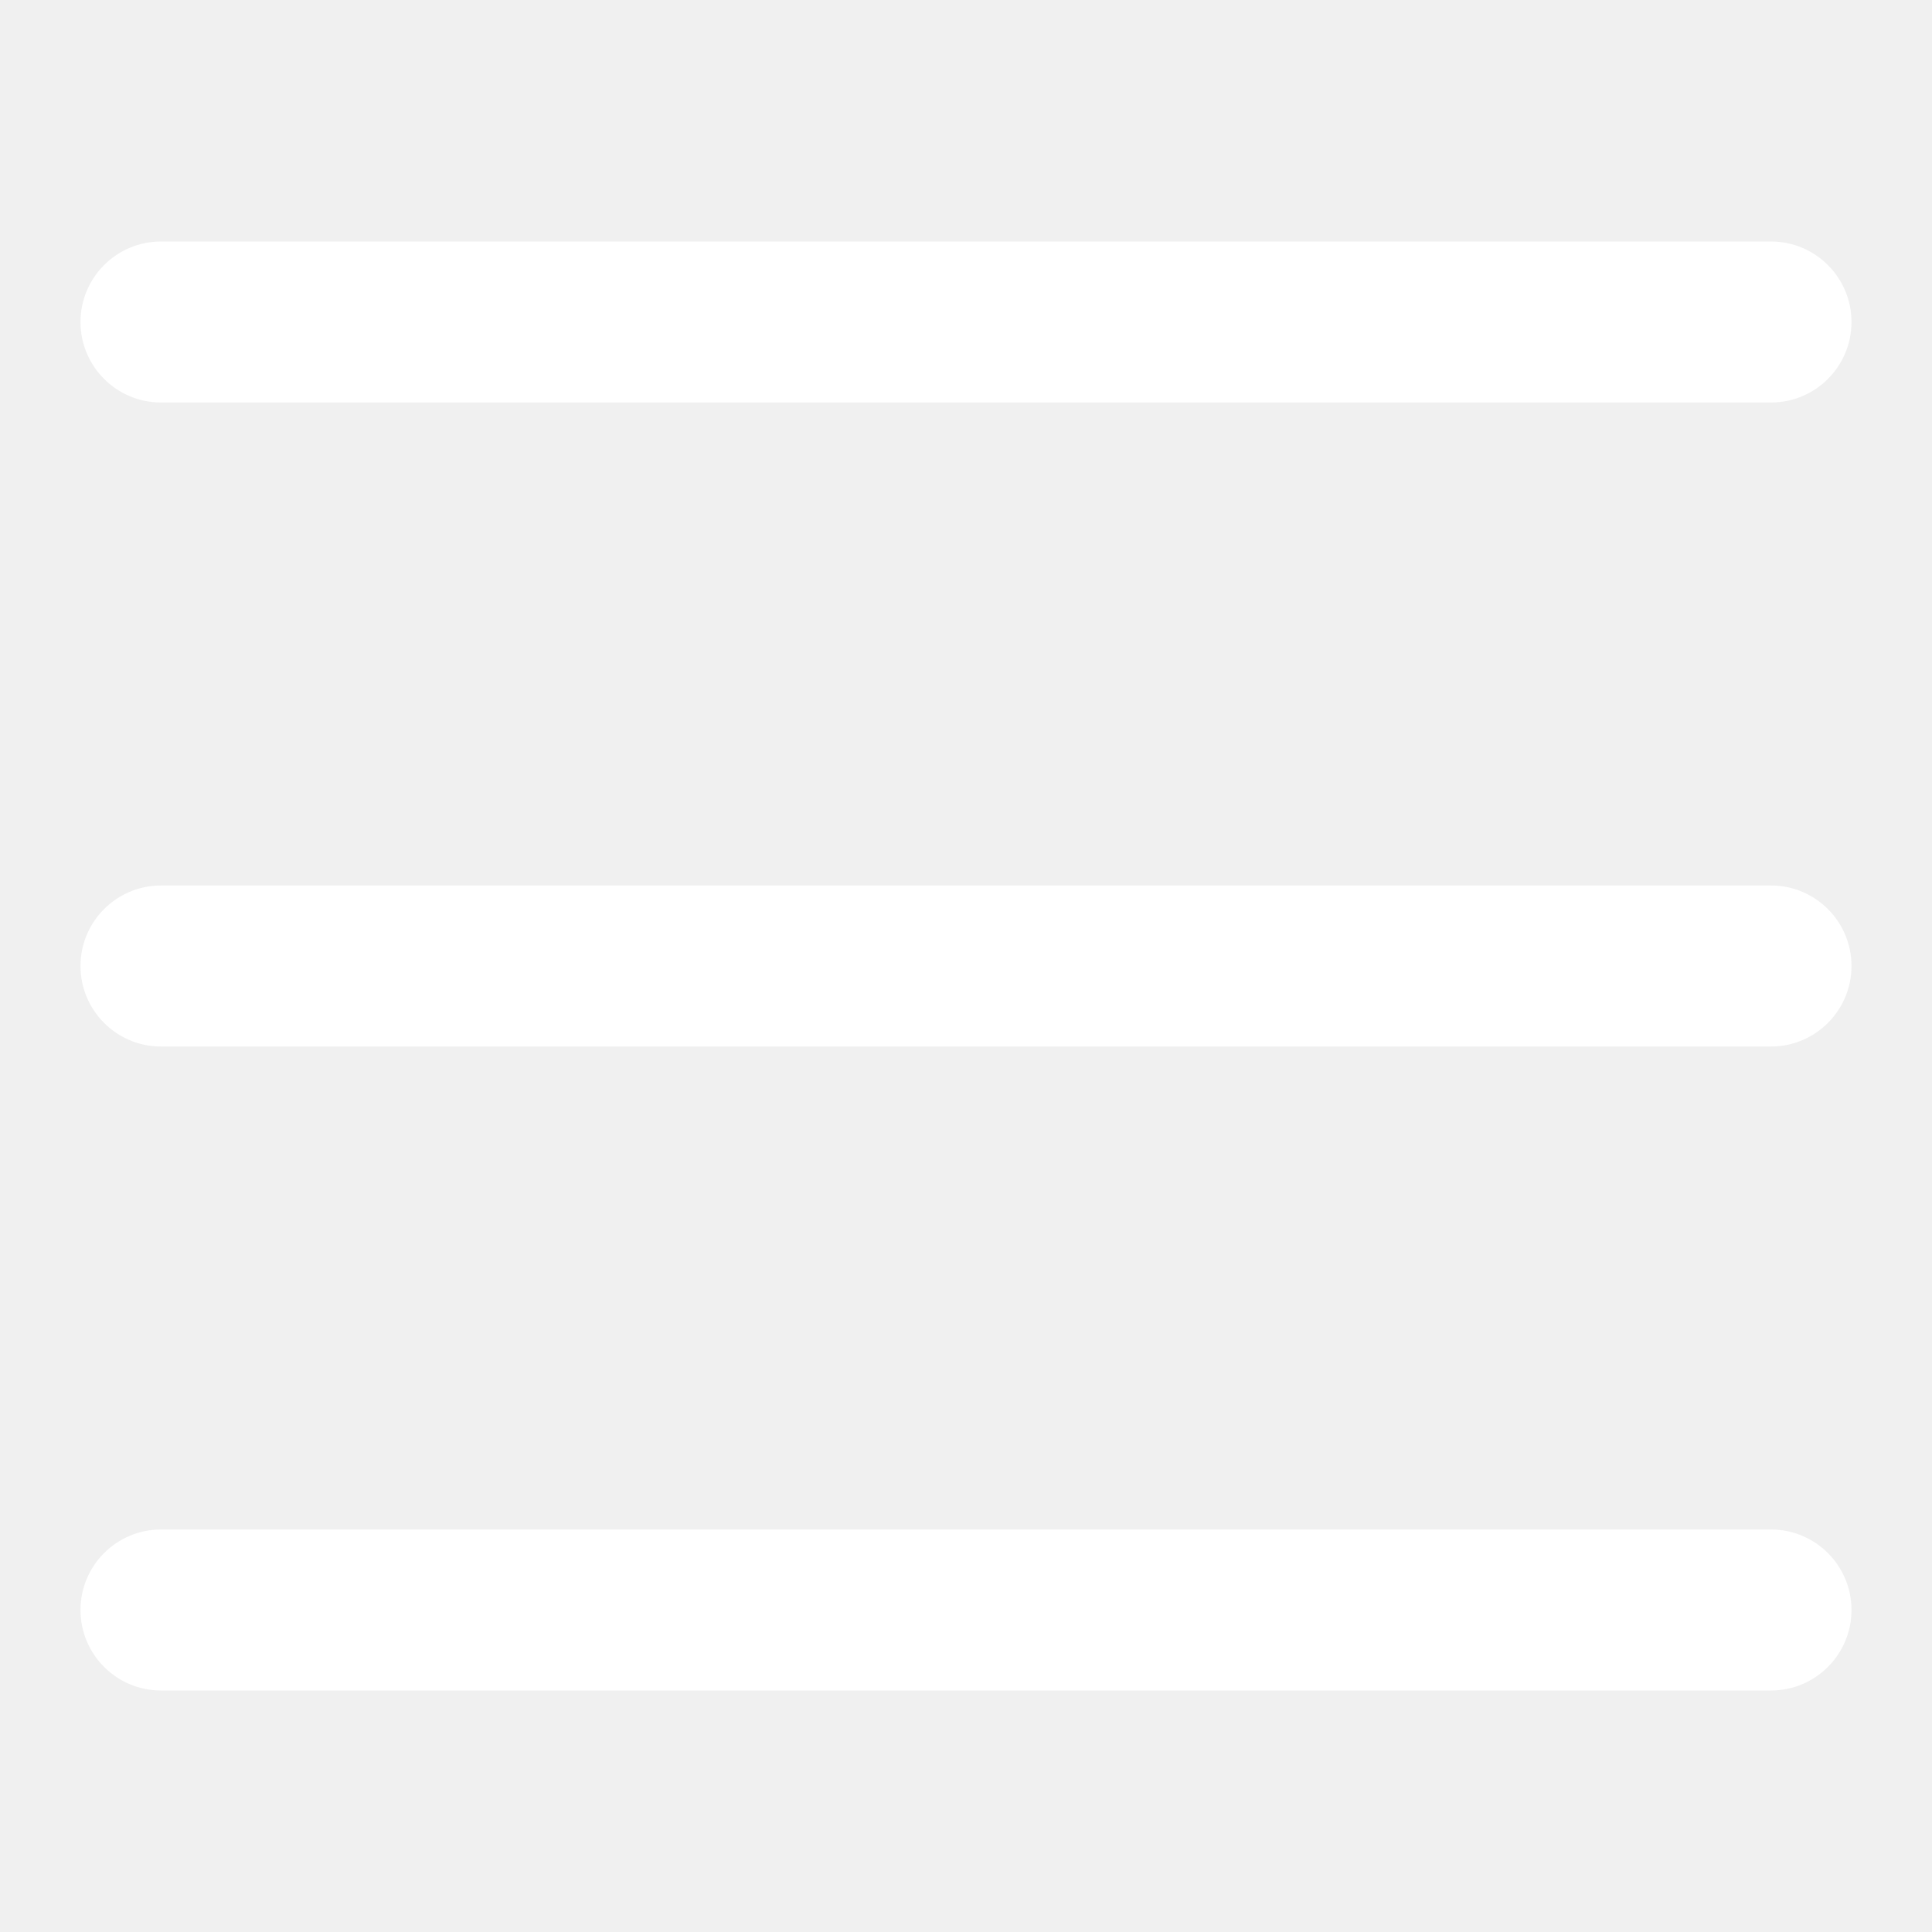
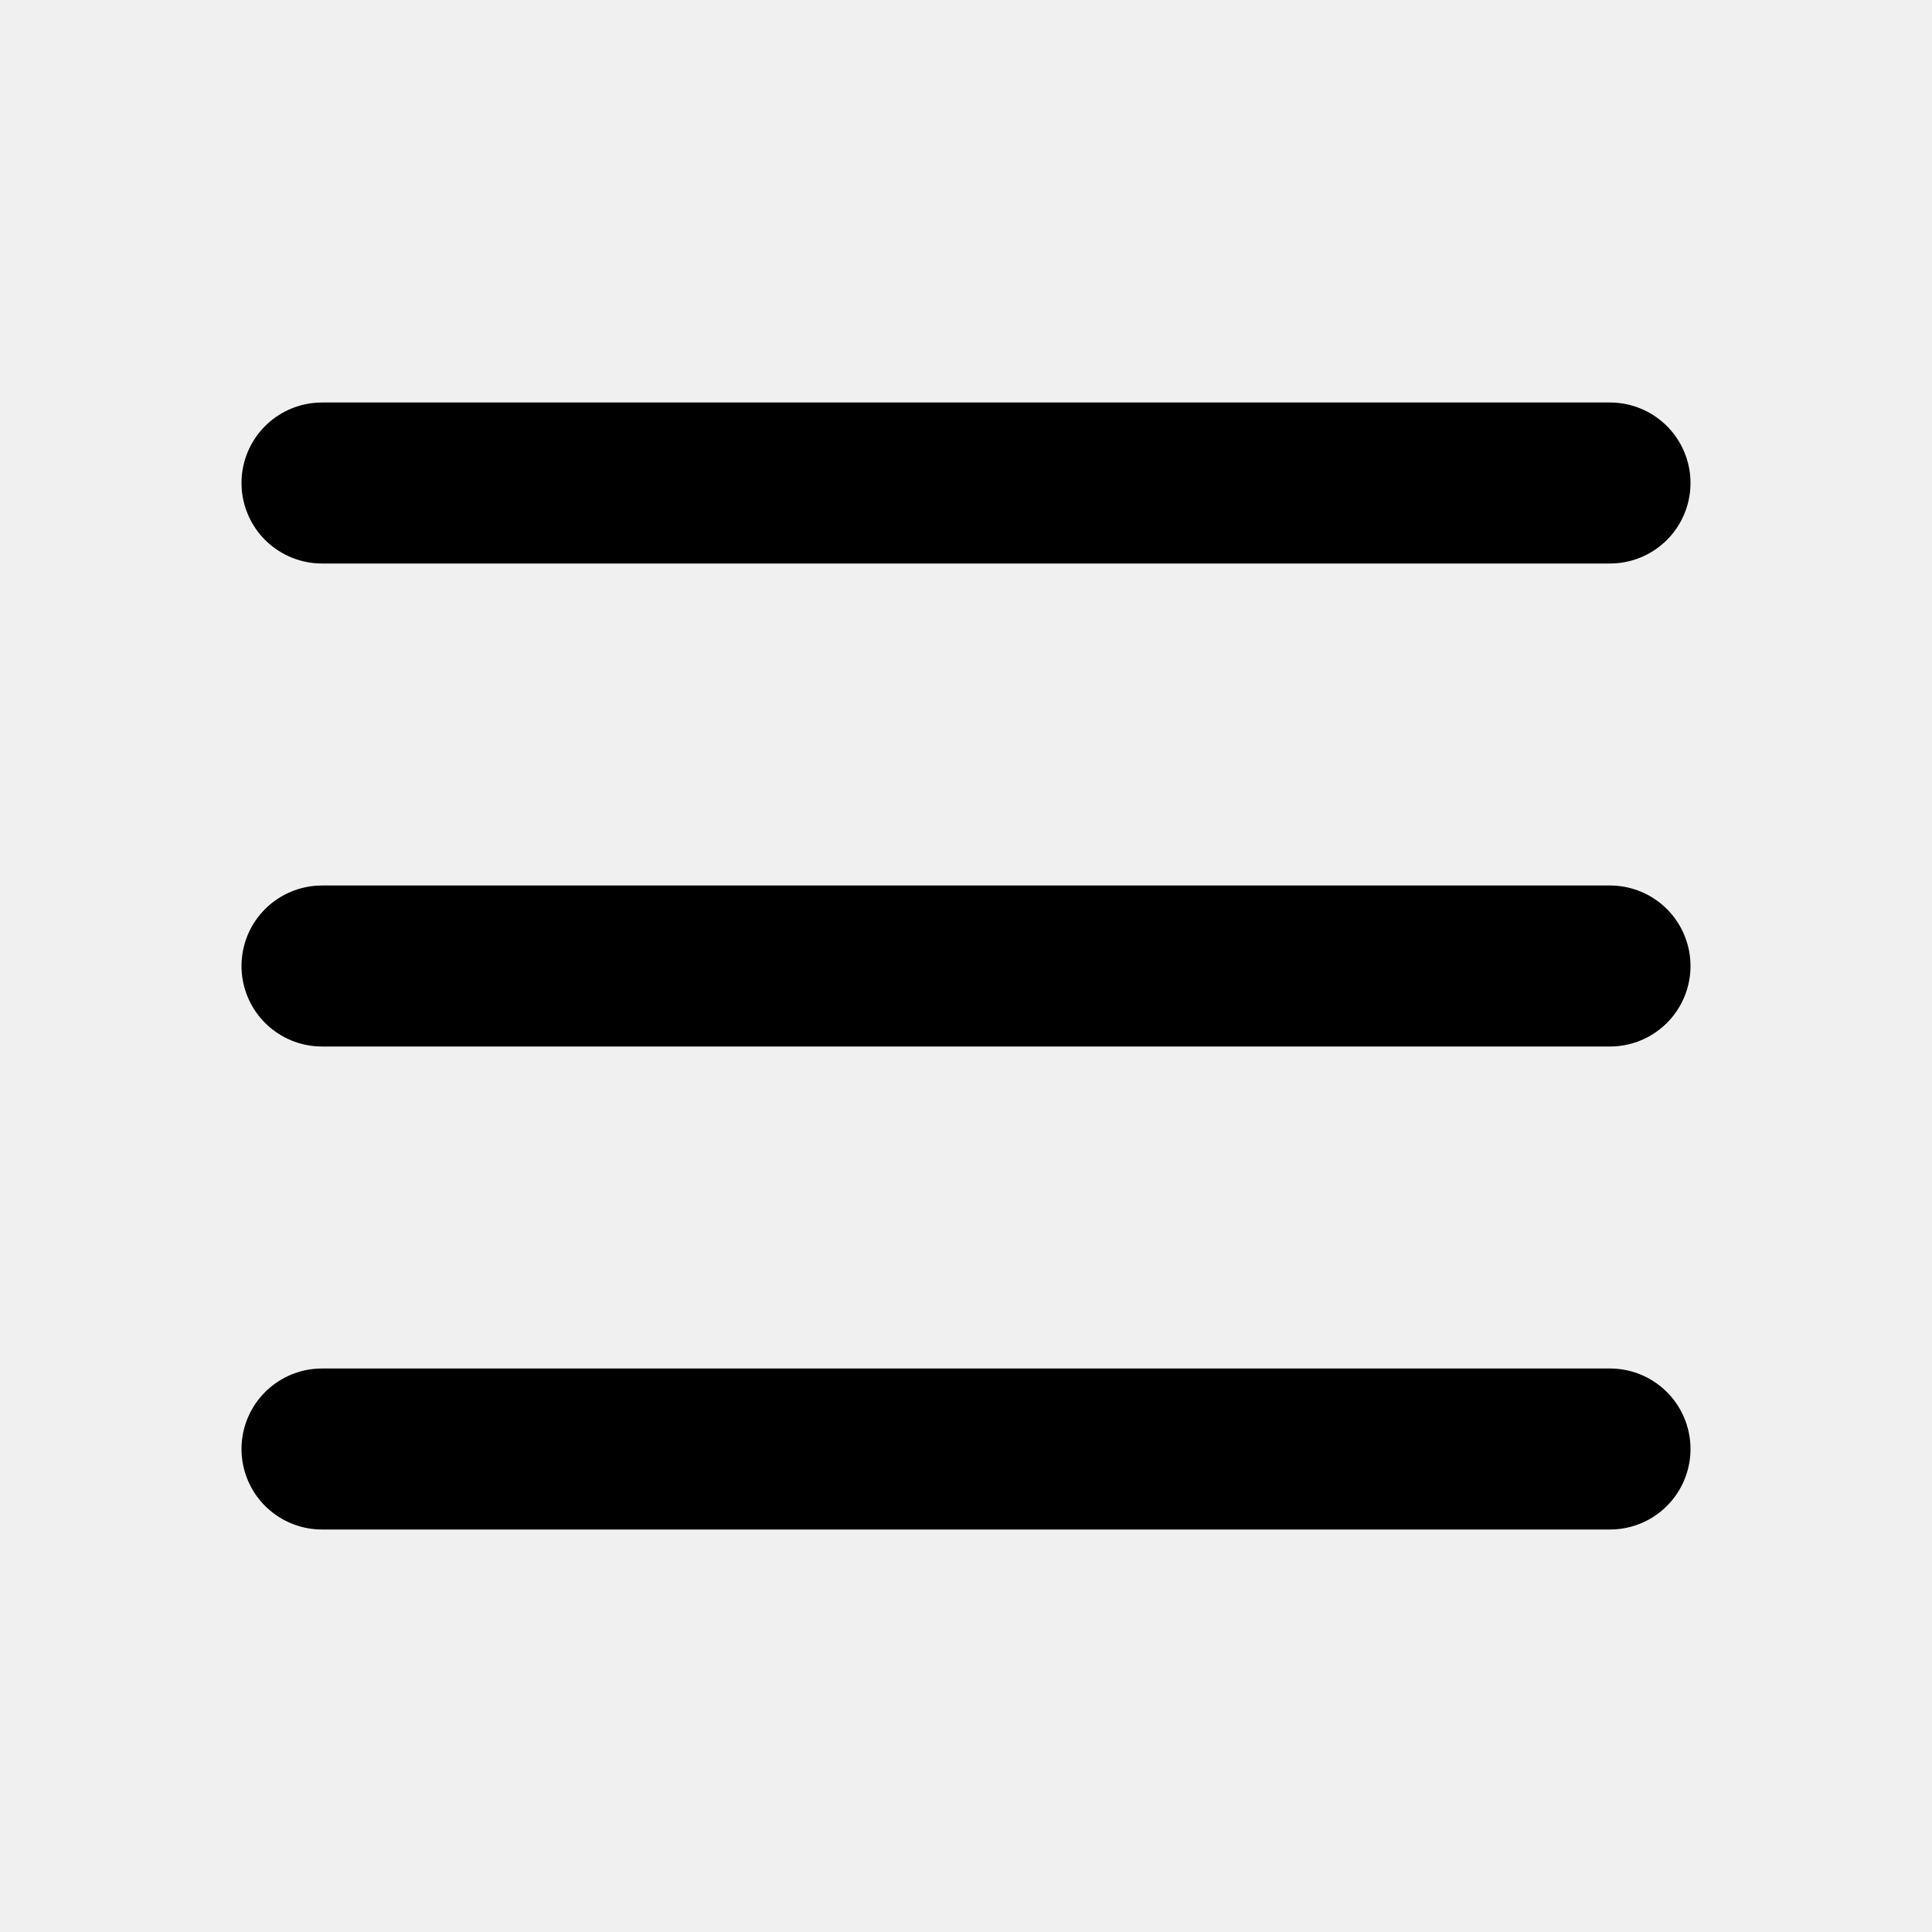
<svg xmlns="http://www.w3.org/2000/svg" width="800px" height="800px" viewBox="0 0 24 24" fill="none">
-   <g id="SVGRepo_bgCarrier" stroke-width="0" />
-   <g id="SVGRepo_tracerCarrier" stroke-linecap="round" stroke-linejoin="round" />
-   <g id="SVGRepo_iconCarrier">
-     <path d="M1 12C1 11.448 1.448 11 2 11H22C22.552 11 23 11.448 23 12C23 12.552 22.552 13 22 13H2C1.448 13 1 12.552 1 12Z" fill="#fff" />
-     <path d="M1 4C1 3.448 1.448 3 2 3H22C22.552 3 23 3.448 23 4C23 4.552 22.552 5 22 5H2C1.448 5 1 4.552 1 4Z" fill="#fff" />
-     <path d="M1 20C1 19.448 1.448 19 2 19H22C22.552 19 23 19.448 23 20C23 20.552 22.552 21 22 21H2C1.448 21 1 20.552 1 20Z" fill="#fff" />
-   </g>
+   <path d="M4 6H20M4 12H20M4 18H20" stroke="#000000" stroke-width="2" stroke-linecap="round" stroke-linejoin="round" />
</svg>
